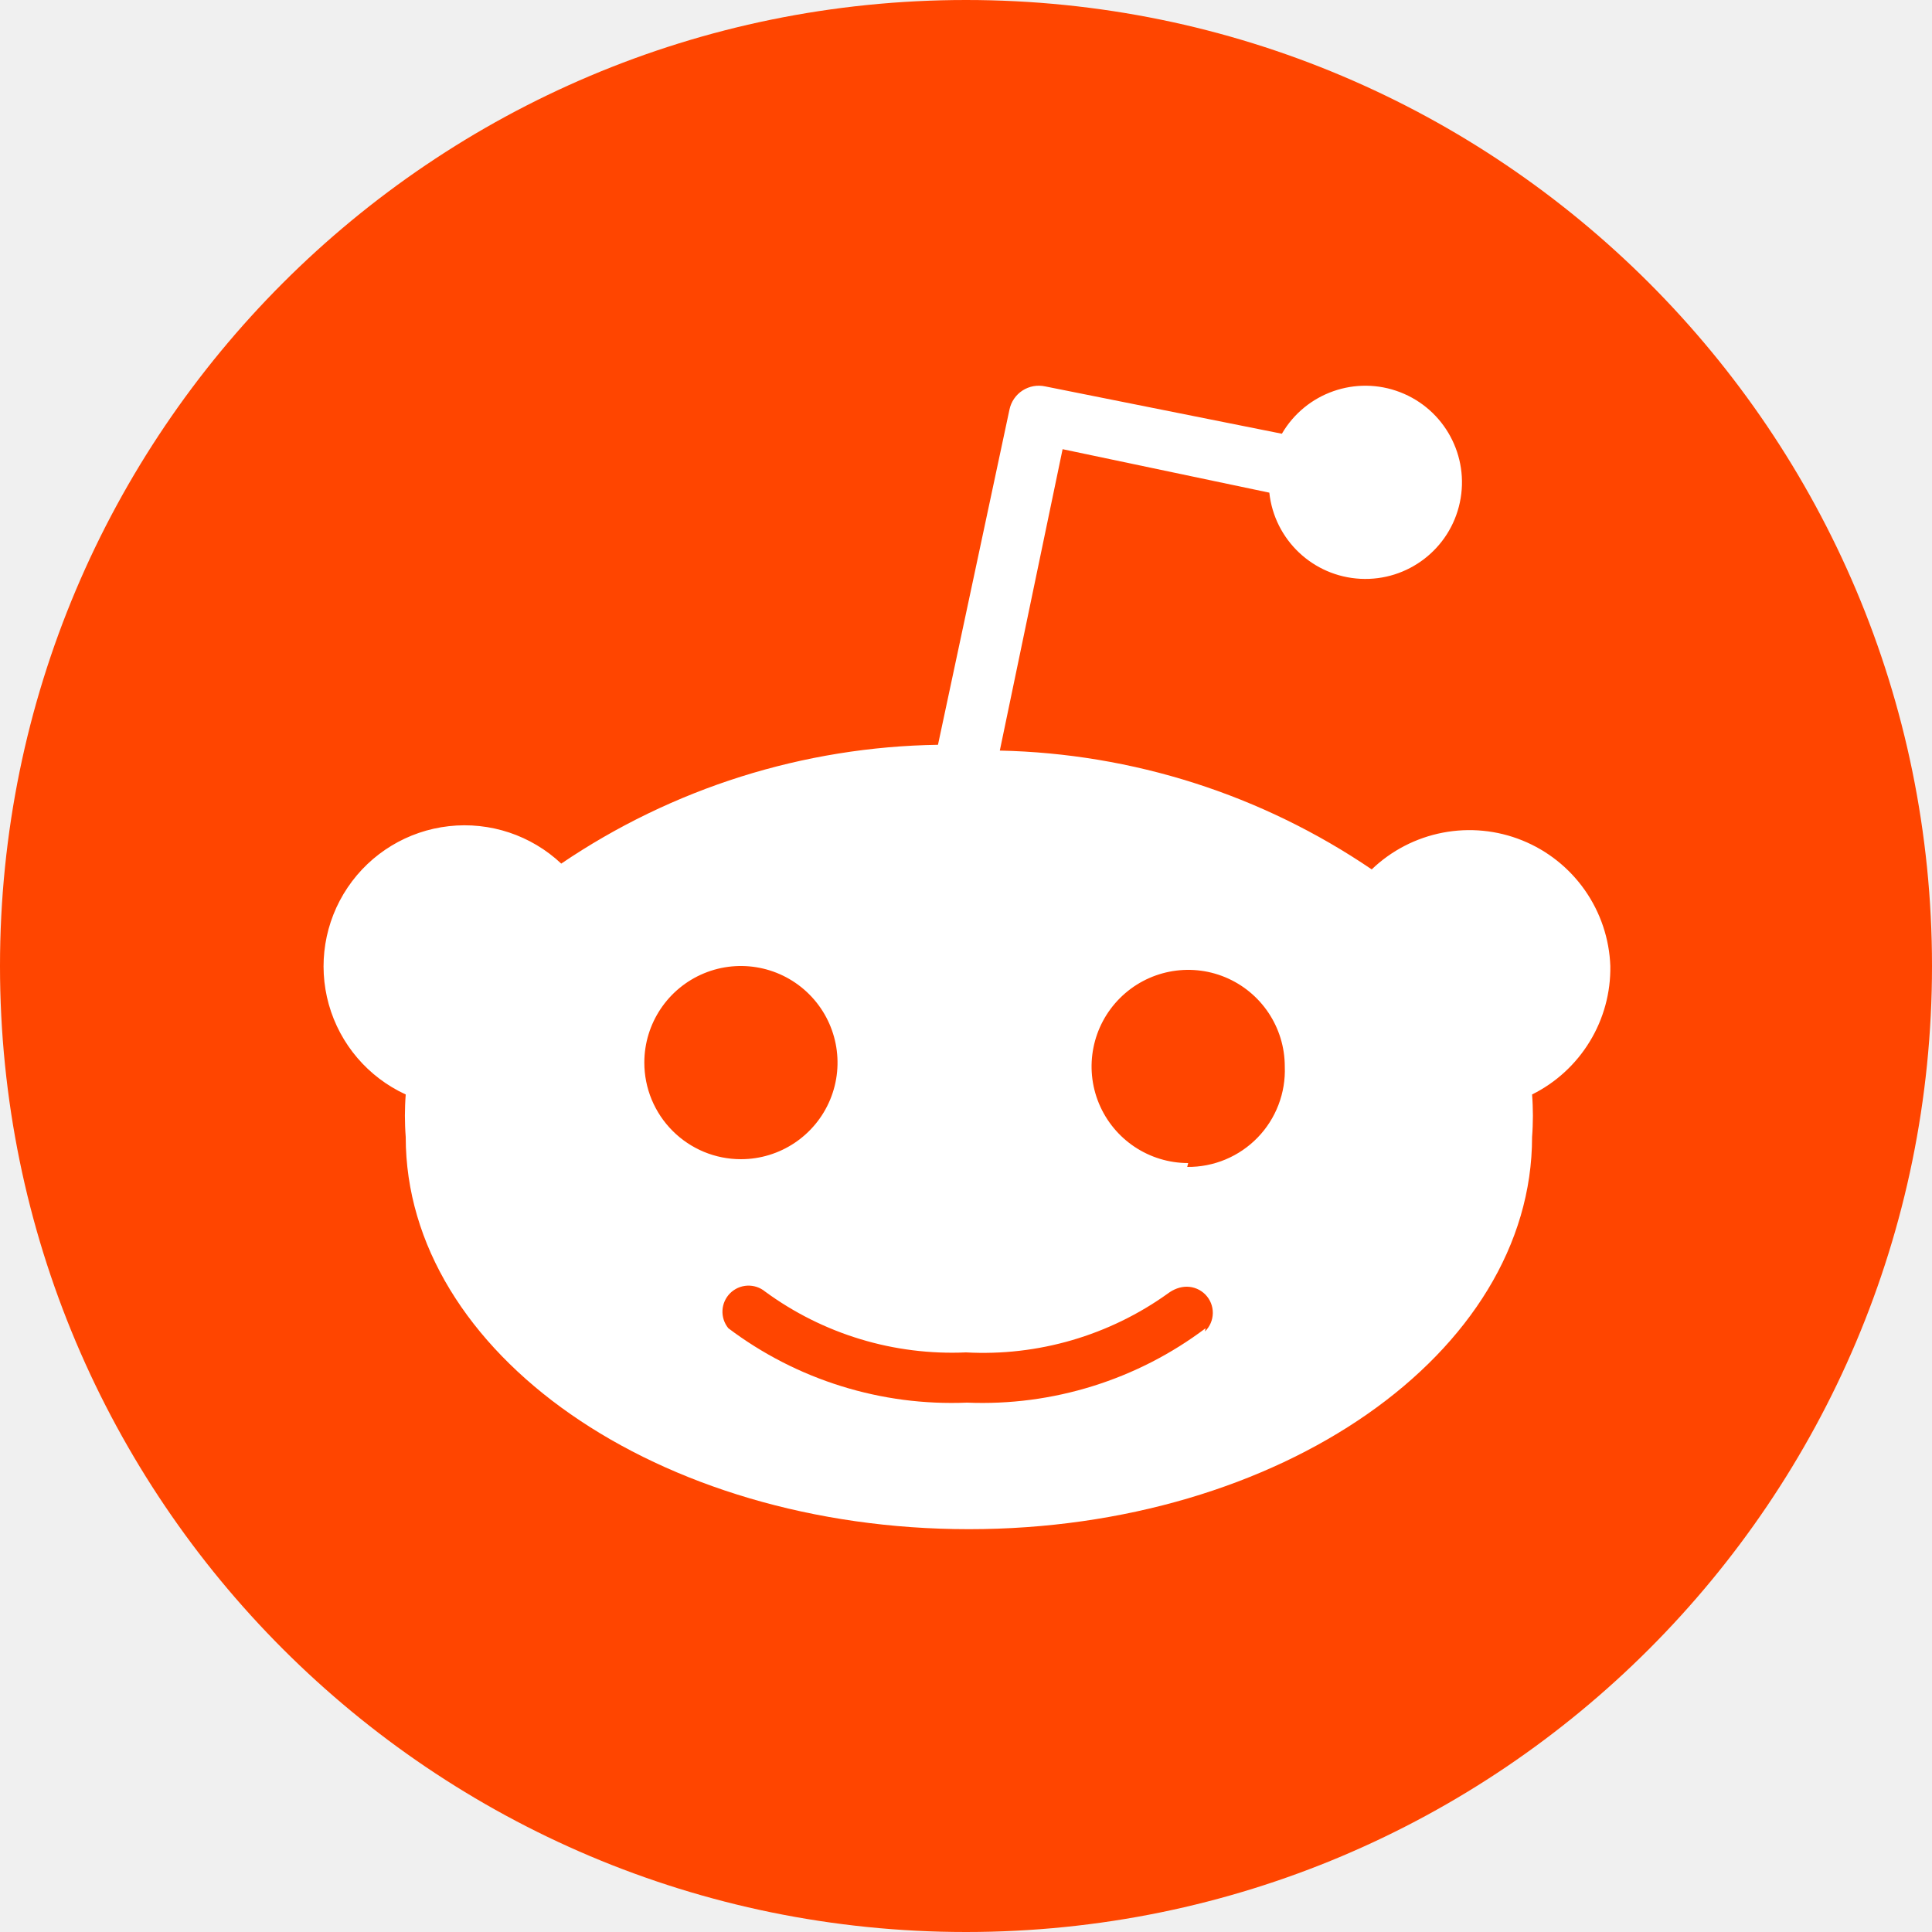
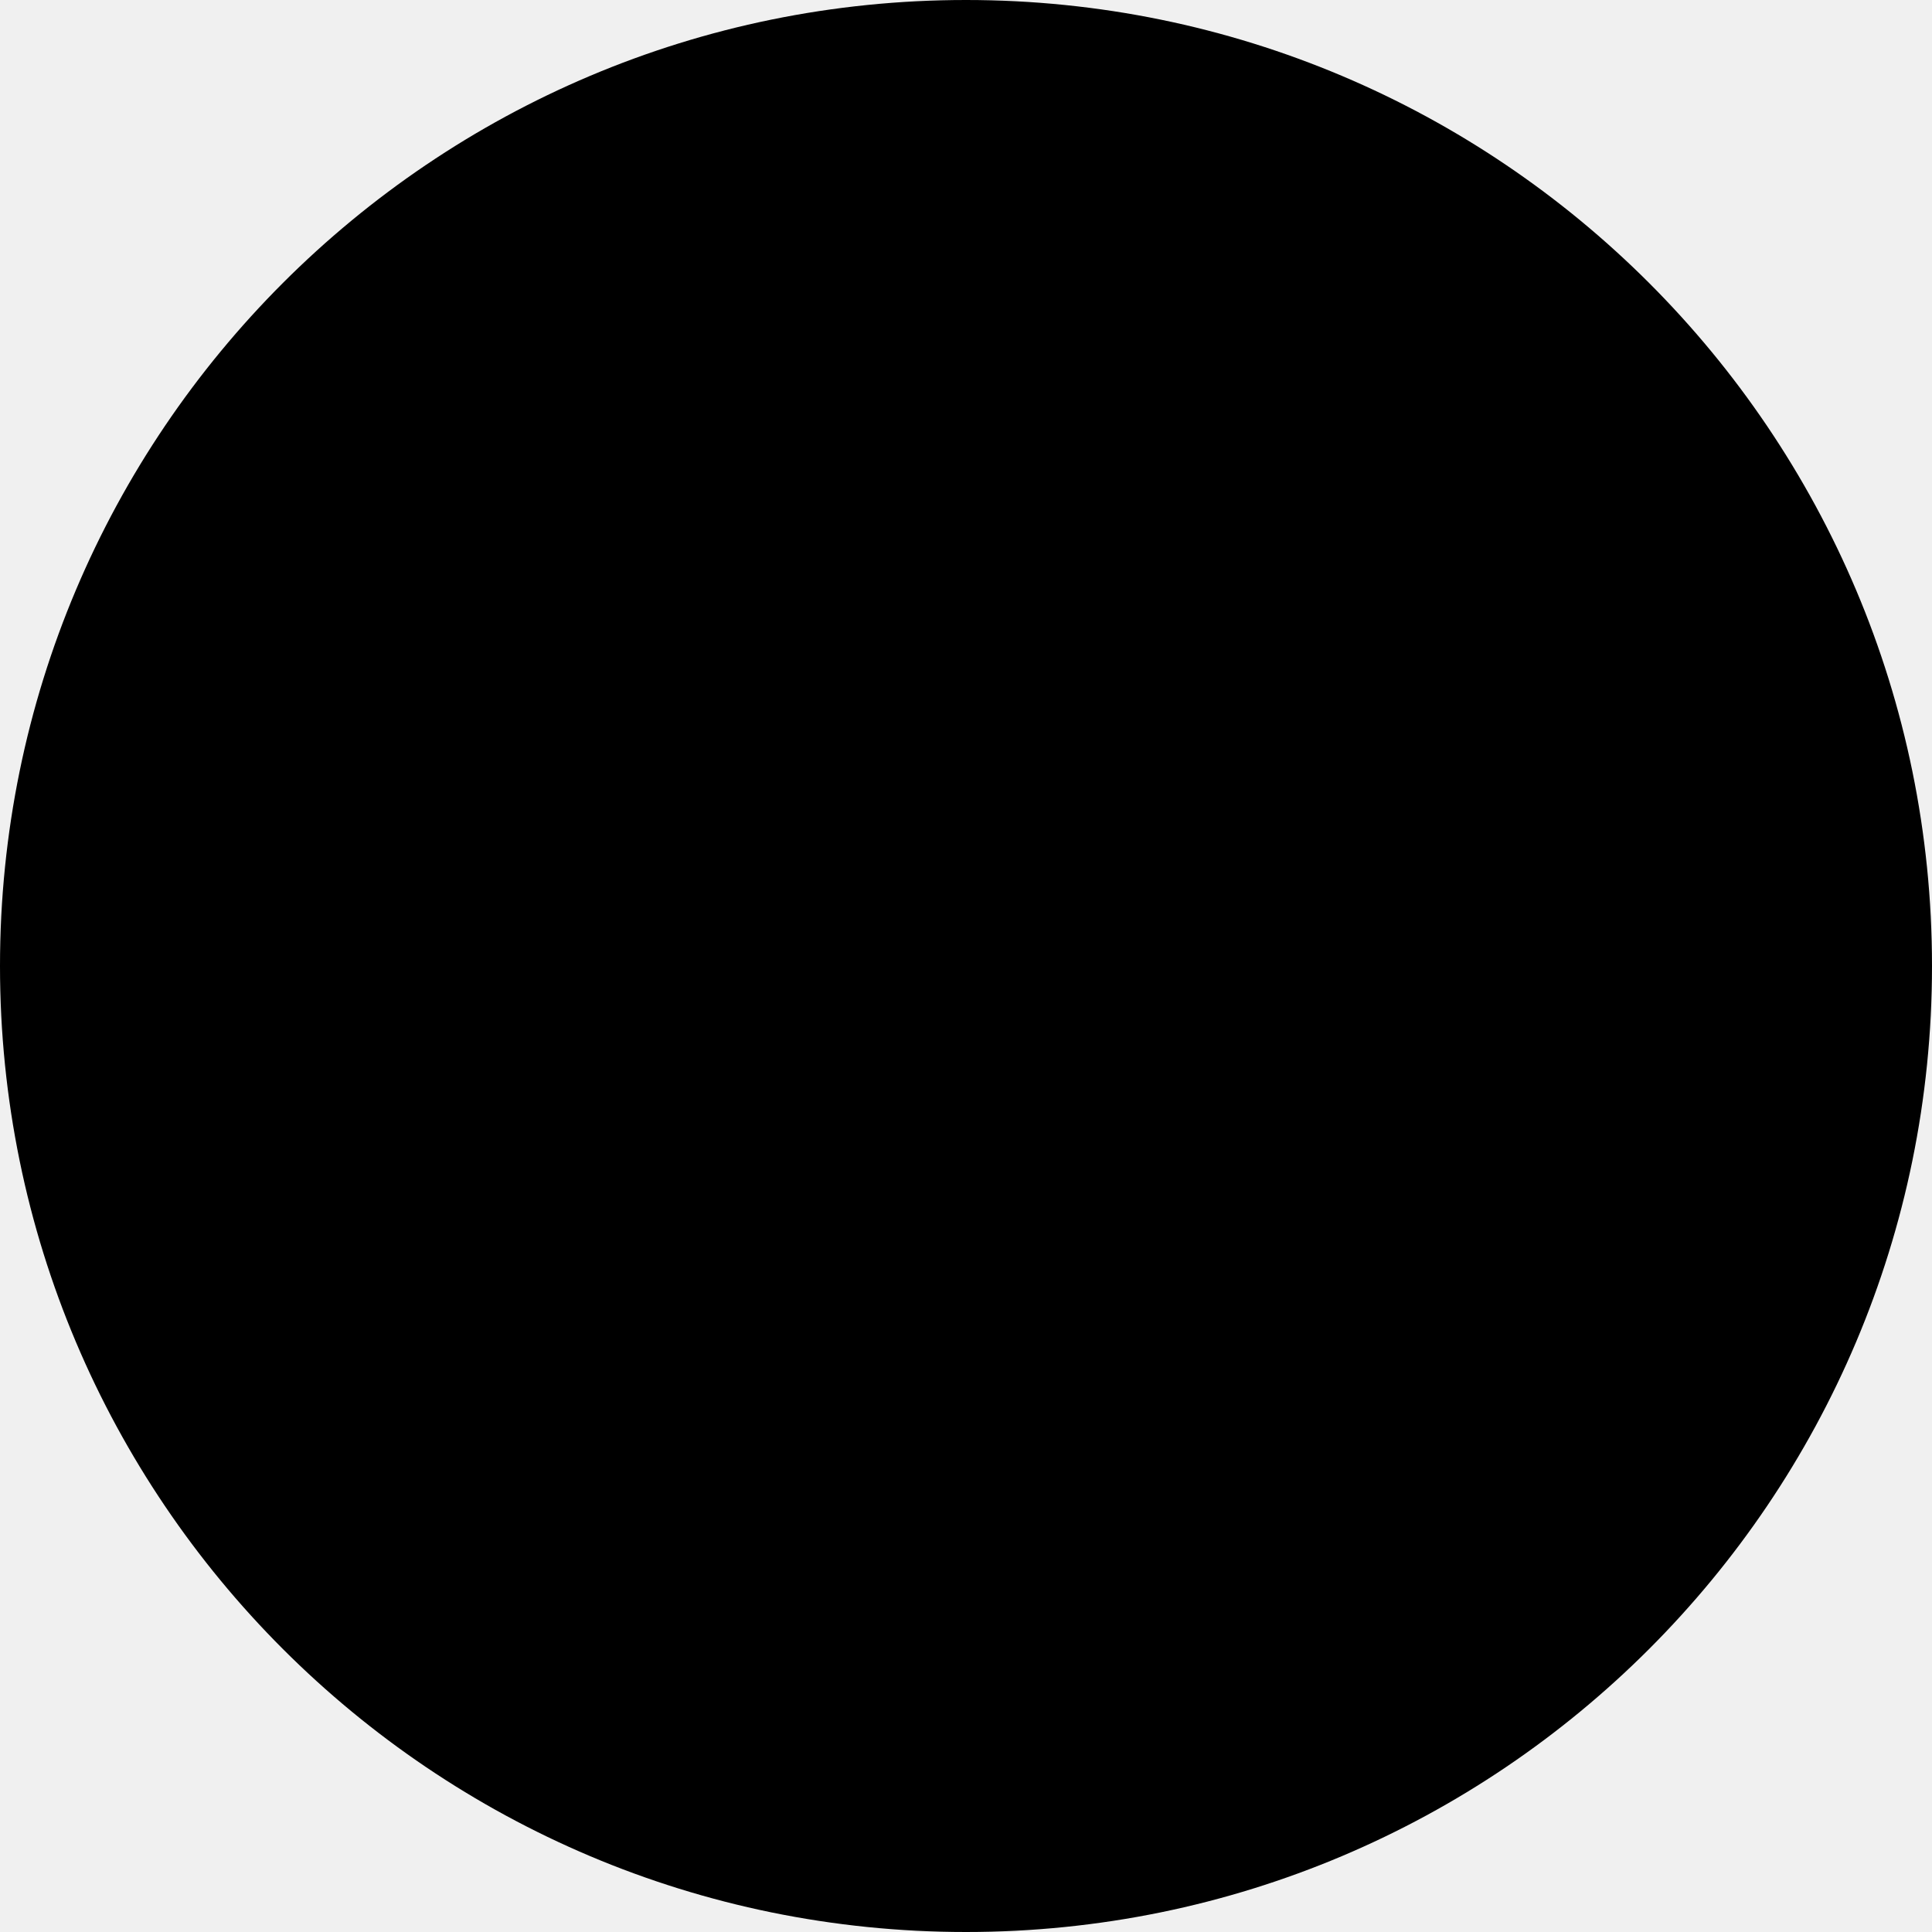
<svg xmlns="http://www.w3.org/2000/svg" viewBox="0 0 800 800" width="2500" height="2500">
-   <circle cx="400" cy="400" fill="#ff4500" r="400" />
-   <path d="M666.8 400c.08 5.48-.6 10.95-2.04 16.24s-3.62 10.36-6.48 15.04c-2.85 4.68-6.35 8.94-10.39 12.65s-8.58 6.83-13.49 9.27c.11 1.46.2 2.93.25 4.4a107.268 107.268 0 0 1 0 8.8c-.05 1.47-.14 2.94-.25 4.4 0 89.6-104.4 162.4-233.2 162.4S168 560.4 168 470.8c-.11-1.46-.2-2.93-.25-4.4a107.268 107.268 0 0 1 0-8.8c.05-1.47.14-2.94.25-4.4a58.438 58.438 0 0 1-31.85-37.28 58.41 58.41 0 0 1 7.8-48.42 58.354 58.354 0 0 1 41.93-25.4 58.4 58.4 0 0 1 46.52 15.5 286.795 286.795 0 0 1 35.89-20.71c12.45-6.02 25.32-11.14 38.51-15.3s26.67-7.35 40.32-9.56 27.45-3.42 41.28-3.63L418 169.6c.33-1.61.98-3.13 1.91-4.49.92-1.35 2.11-2.51 3.48-3.4 1.38-.89 2.92-1.5 4.54-1.8 1.61-.29 3.27-.26 4.87.09l98 19.6c9.89-16.99 30.65-24.27 48.98-17.19s28.81 26.43 24.71 45.65c-4.09 19.22-21.55 32.62-41.17 31.61-19.63-1.01-35.62-16.13-37.72-35.67L440 186l-26 124.8c13.66.29 27.29 1.57 40.77 3.82a284.358 284.358 0 0 1 77.8 24.86A284.412 284.412 0 0 1 568 360a58.345 58.345 0 0 1 29.4-15.21 58.361 58.361 0 0 1 32.95 3.21 58.384 58.384 0 0 1 25.91 20.61A58.384 58.384 0 0 1 666.8 400zm-396.96 55.31c2.02 4.85 4.96 9.26 8.68 12.97 3.71 3.72 8.12 6.66 12.97 8.68A40.049 40.049 0 0 0 306.8 480c16.18 0 30.76-9.75 36.96-24.69 6.19-14.95 2.76-32.15-8.68-43.59s-28.64-14.87-43.59-8.68c-14.94 6.2-24.69 20.78-24.69 36.96 0 5.25 1.03 10.45 3.04 15.31zm229.1 96.02c2.05-2 3.22-4.73 3.26-7.59.04-2.87-1.07-5.63-3.07-7.68s-4.73-3.22-7.59-3.26c-2.87-.04-5.63 1.07-7.94 2.8a131.06 131.06 0 0 1-19.04 11.35 131.53 131.53 0 0 1-20.68 7.99c-7.1 2.07-14.37 3.54-21.72 4.39-7.36.85-14.77 1.07-22.16.67-7.38.33-14.78.03-22.11-.89a129.01 129.01 0 0 1-21.64-4.6c-7.08-2.14-13.95-4.88-20.56-8.18s-12.93-7.16-18.89-11.53c-2.07-1.7-4.7-2.57-7.38-2.44s-5.21 1.26-7.11 3.15c-1.89 1.9-3.02 4.43-3.15 7.11s.74 5.31 2.44 7.38c7.03 5.3 14.5 9.98 22.33 14s16 7.35 24.4 9.97 17.01 4.51 25.74 5.66c8.73 1.14 17.54 1.53 26.33 1.17 8.79.36 17.6-.03 26.33-1.17A153.961 153.961 0 0 0 476.87 564c7.83-4.02 15.3-8.7 22.33-14zm-7.34-68.13c5.42.06 10.8-.99 15.81-3.07 5.01-2.09 9.54-5.17 13.32-9.06s6.72-8.51 8.66-13.58A39.882 39.882 0 0 0 532 441.6c0-16.18-9.75-30.76-24.69-36.96-14.95-6.19-32.15-2.76-43.59 8.68s-14.87 28.64-8.68 43.59c6.2 14.94 20.78 24.69 36.96 24.69z" fill="#fff" />
+   <circle cx="400" cy="400" fill="inherit" r="400" />
+   <path d="M666.8 400c.08 5.48-.6 10.95-2.04 16.24s-3.62 10.36-6.48 15.04c-2.85 4.68-6.35 8.94-10.39 12.65s-8.58 6.83-13.49 9.27c.11 1.46.2 2.93.25 4.4a107.268 107.268 0 0 1 0 8.8c-.05 1.47-.14 2.94-.25 4.4 0 89.6-104.4 162.4-233.2 162.4S168 560.4 168 470.8c-.11-1.46-.2-2.93-.25-4.4a107.268 107.268 0 0 1 0-8.8c.05-1.47.14-2.94.25-4.4a58.438 58.438 0 0 1-31.85-37.28 58.41 58.41 0 0 1 7.8-48.42 58.354 58.354 0 0 1 41.93-25.4 58.4 58.4 0 0 1 46.52 15.5 286.795 286.795 0 0 1 35.89-20.71c12.45-6.02 25.32-11.14 38.51-15.3s26.67-7.35 40.32-9.56 27.45-3.42 41.28-3.63L418 169.6c.33-1.61.98-3.13 1.91-4.49.92-1.35 2.11-2.51 3.48-3.4 1.38-.89 2.92-1.5 4.54-1.8 1.61-.29 3.27-.26 4.87.09l98 19.6c9.89-16.99 30.65-24.27 48.98-17.19s28.81 26.43 24.71 45.65c-4.09 19.22-21.55 32.62-41.17 31.61-19.63-1.01-35.62-16.13-37.72-35.67L440 186l-26 124.8c13.66.29 27.29 1.57 40.77 3.82a284.358 284.358 0 0 1 77.8 24.86A284.412 284.412 0 0 1 568 360a58.345 58.345 0 0 1 29.4-15.21 58.361 58.361 0 0 1 32.95 3.21 58.384 58.384 0 0 1 25.91 20.61A58.384 58.384 0 0 1 666.8 400zm-396.96 55.31c2.02 4.85 4.96 9.26 8.68 12.97 3.71 3.72 8.12 6.66 12.97 8.68A40.049 40.049 0 0 0 306.8 480c16.18 0 30.76-9.75 36.96-24.69 6.19-14.95 2.76-32.15-8.68-43.59s-28.64-14.87-43.59-8.68c-14.94 6.2-24.69 20.78-24.69 36.96 0 5.25 1.03 10.45 3.04 15.31zm229.1 96.02c2.05-2 3.22-4.73 3.26-7.59.04-2.87-1.07-5.63-3.07-7.68s-4.73-3.22-7.59-3.26c-2.87-.04-5.63 1.07-7.94 2.8a131.06 131.06 0 0 1-19.04 11.35 131.53 131.53 0 0 1-20.68 7.99c-7.1 2.07-14.37 3.54-21.72 4.39-7.36.85-14.77 1.07-22.16.67-7.38.33-14.78.03-22.11-.89a129.01 129.01 0 0 1-21.64-4.6c-7.08-2.14-13.95-4.88-20.56-8.18s-12.93-7.16-18.89-11.53c-2.07-1.7-4.7-2.57-7.38-2.44s-5.21 1.26-7.11 3.15c-1.89 1.9-3.02 4.43-3.15 7.11s.74 5.31 2.44 7.38c7.03 5.3 14.5 9.98 22.33 14s16 7.35 24.4 9.97 17.01 4.51 25.74 5.66c8.73 1.14 17.54 1.53 26.33 1.17 8.79.36 17.6-.03 26.33-1.17A153.961 153.961 0 0 0 476.87 564c7.83-4.02 15.3-8.7 22.33-14zm-7.34-68.13c5.42.06 10.8-.99 15.81-3.07 5.01-2.09 9.54-5.17 13.32-9.06s6.72-8.51 8.66-13.58A39.882 39.882 0 0 0 532 441.6c0-16.18-9.75-30.76-24.69-36.96-14.95-6.19-32.15-2.76-43.59 8.68s-14.87 28.64-8.68 43.59c6.2 14.94 20.78 24.69 36.96 24.69z" fill="#inherit" />
</svg>
